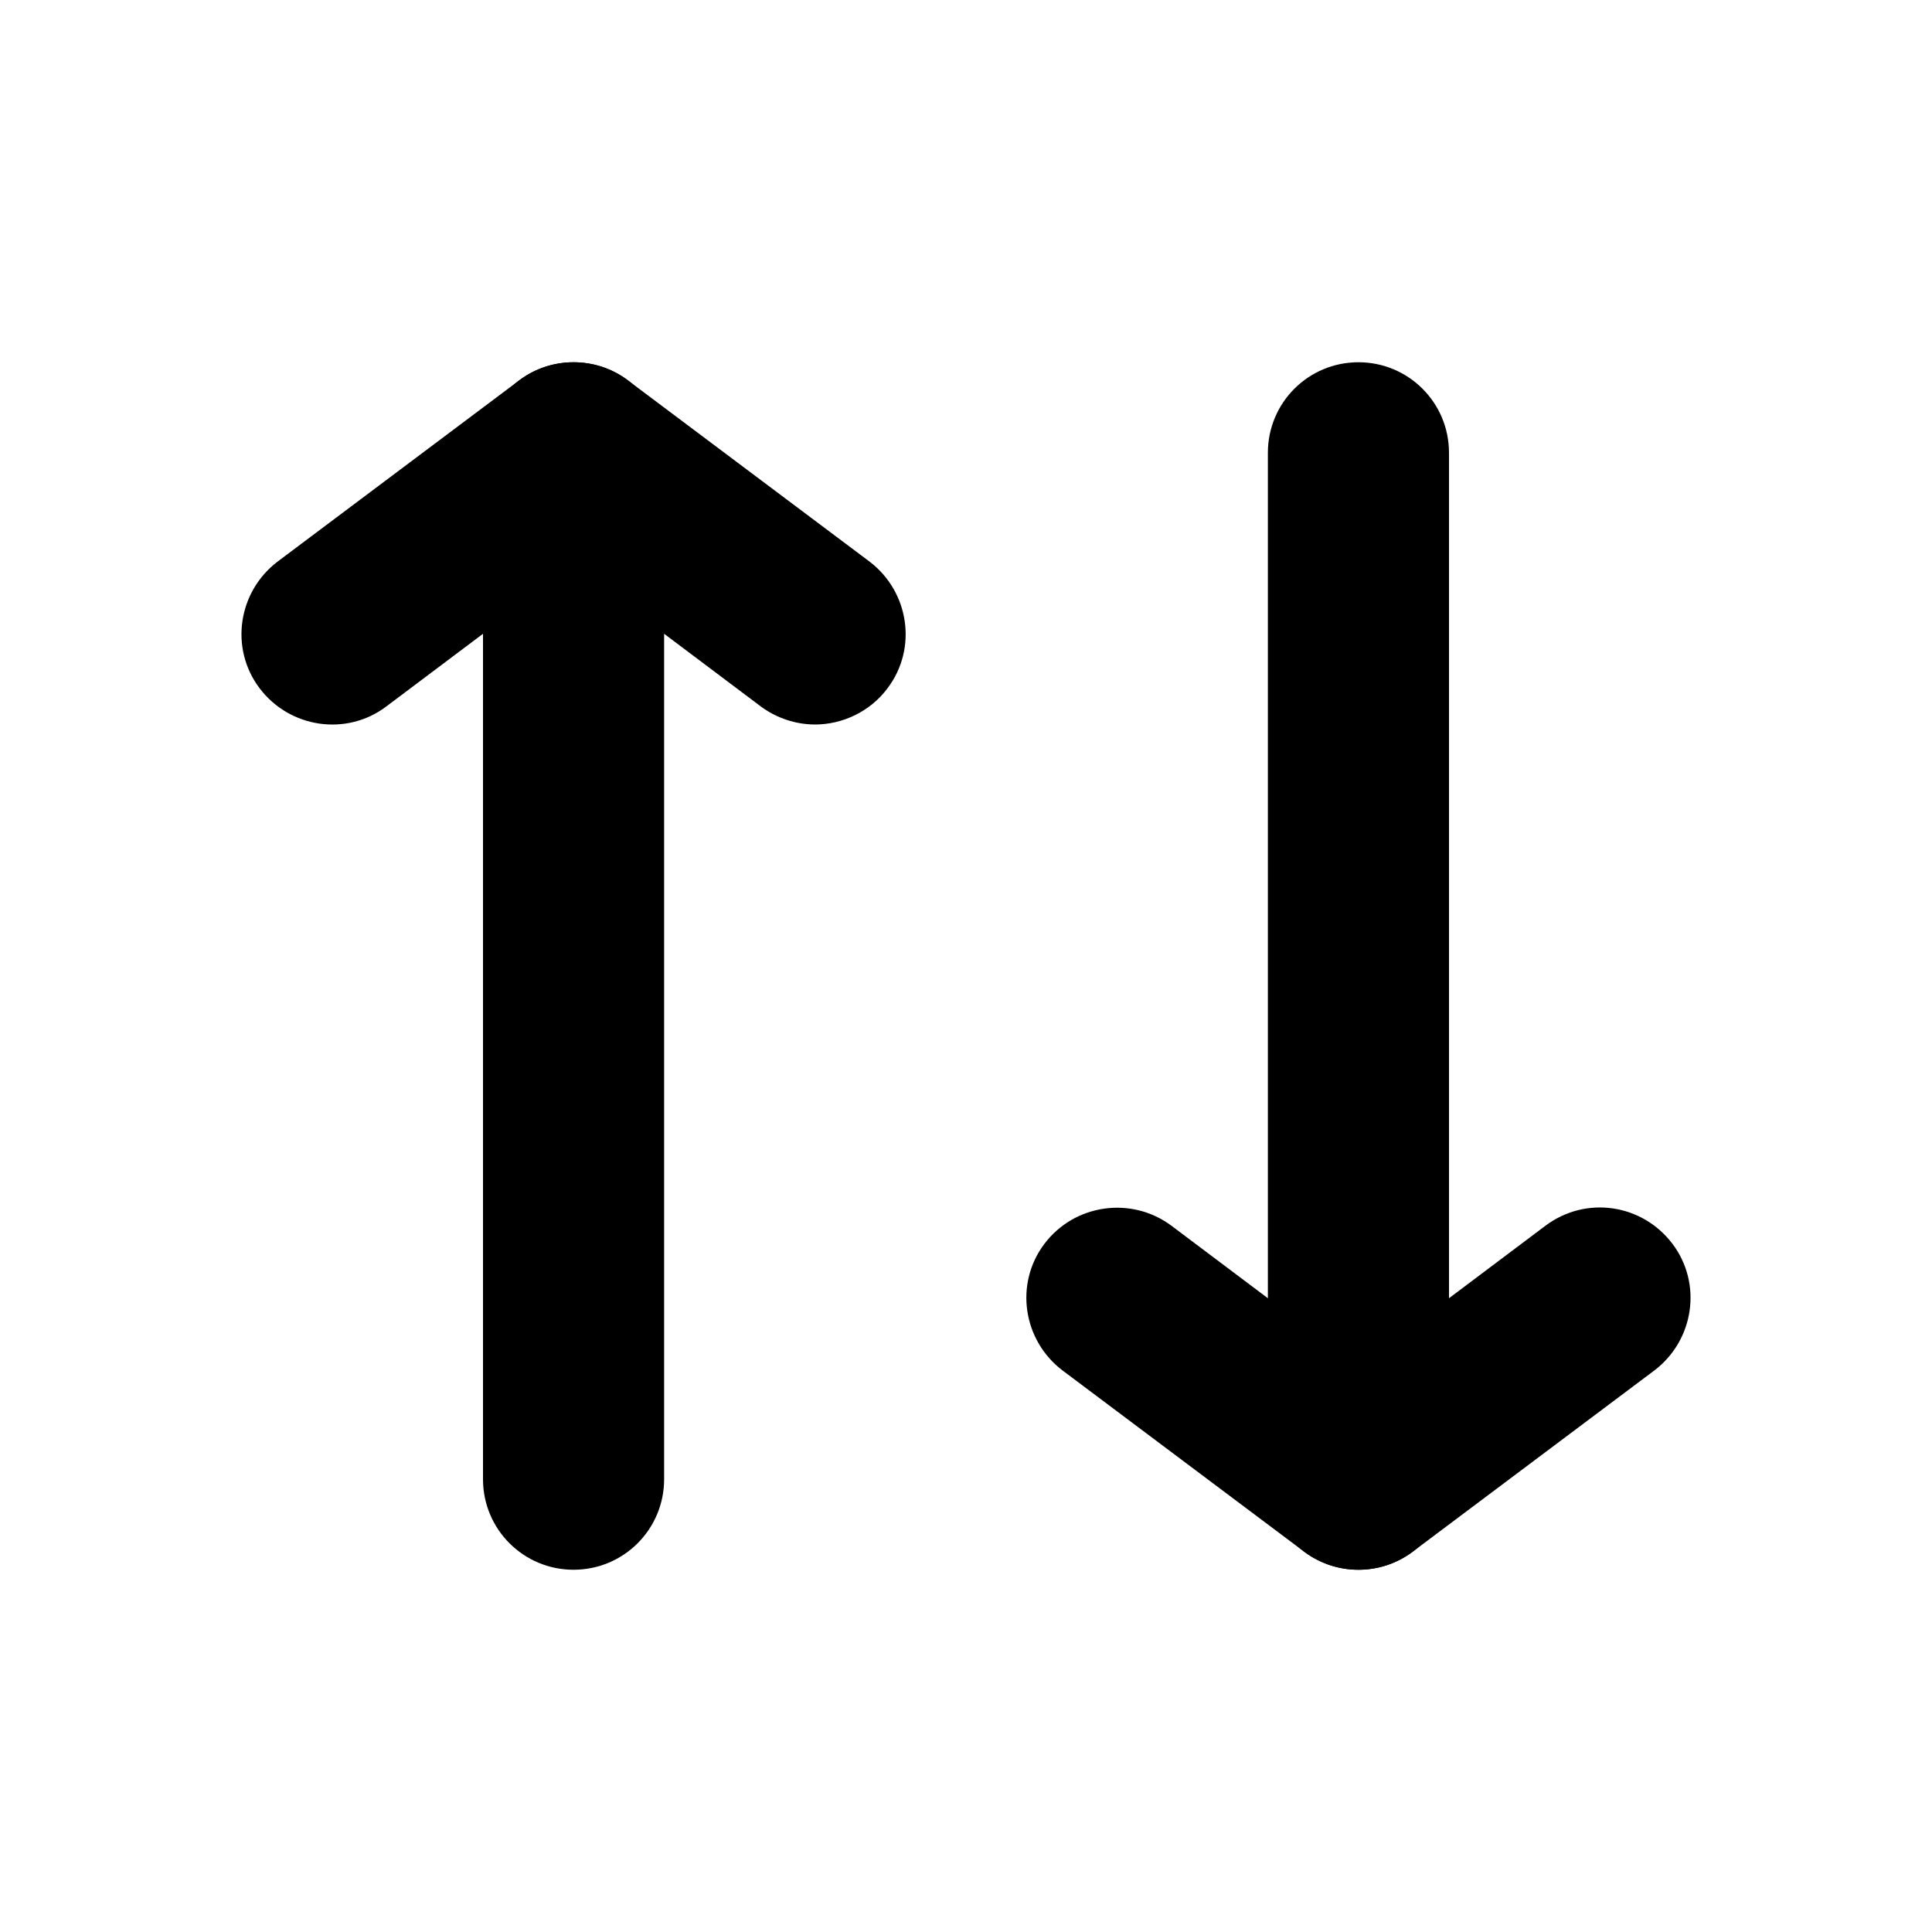
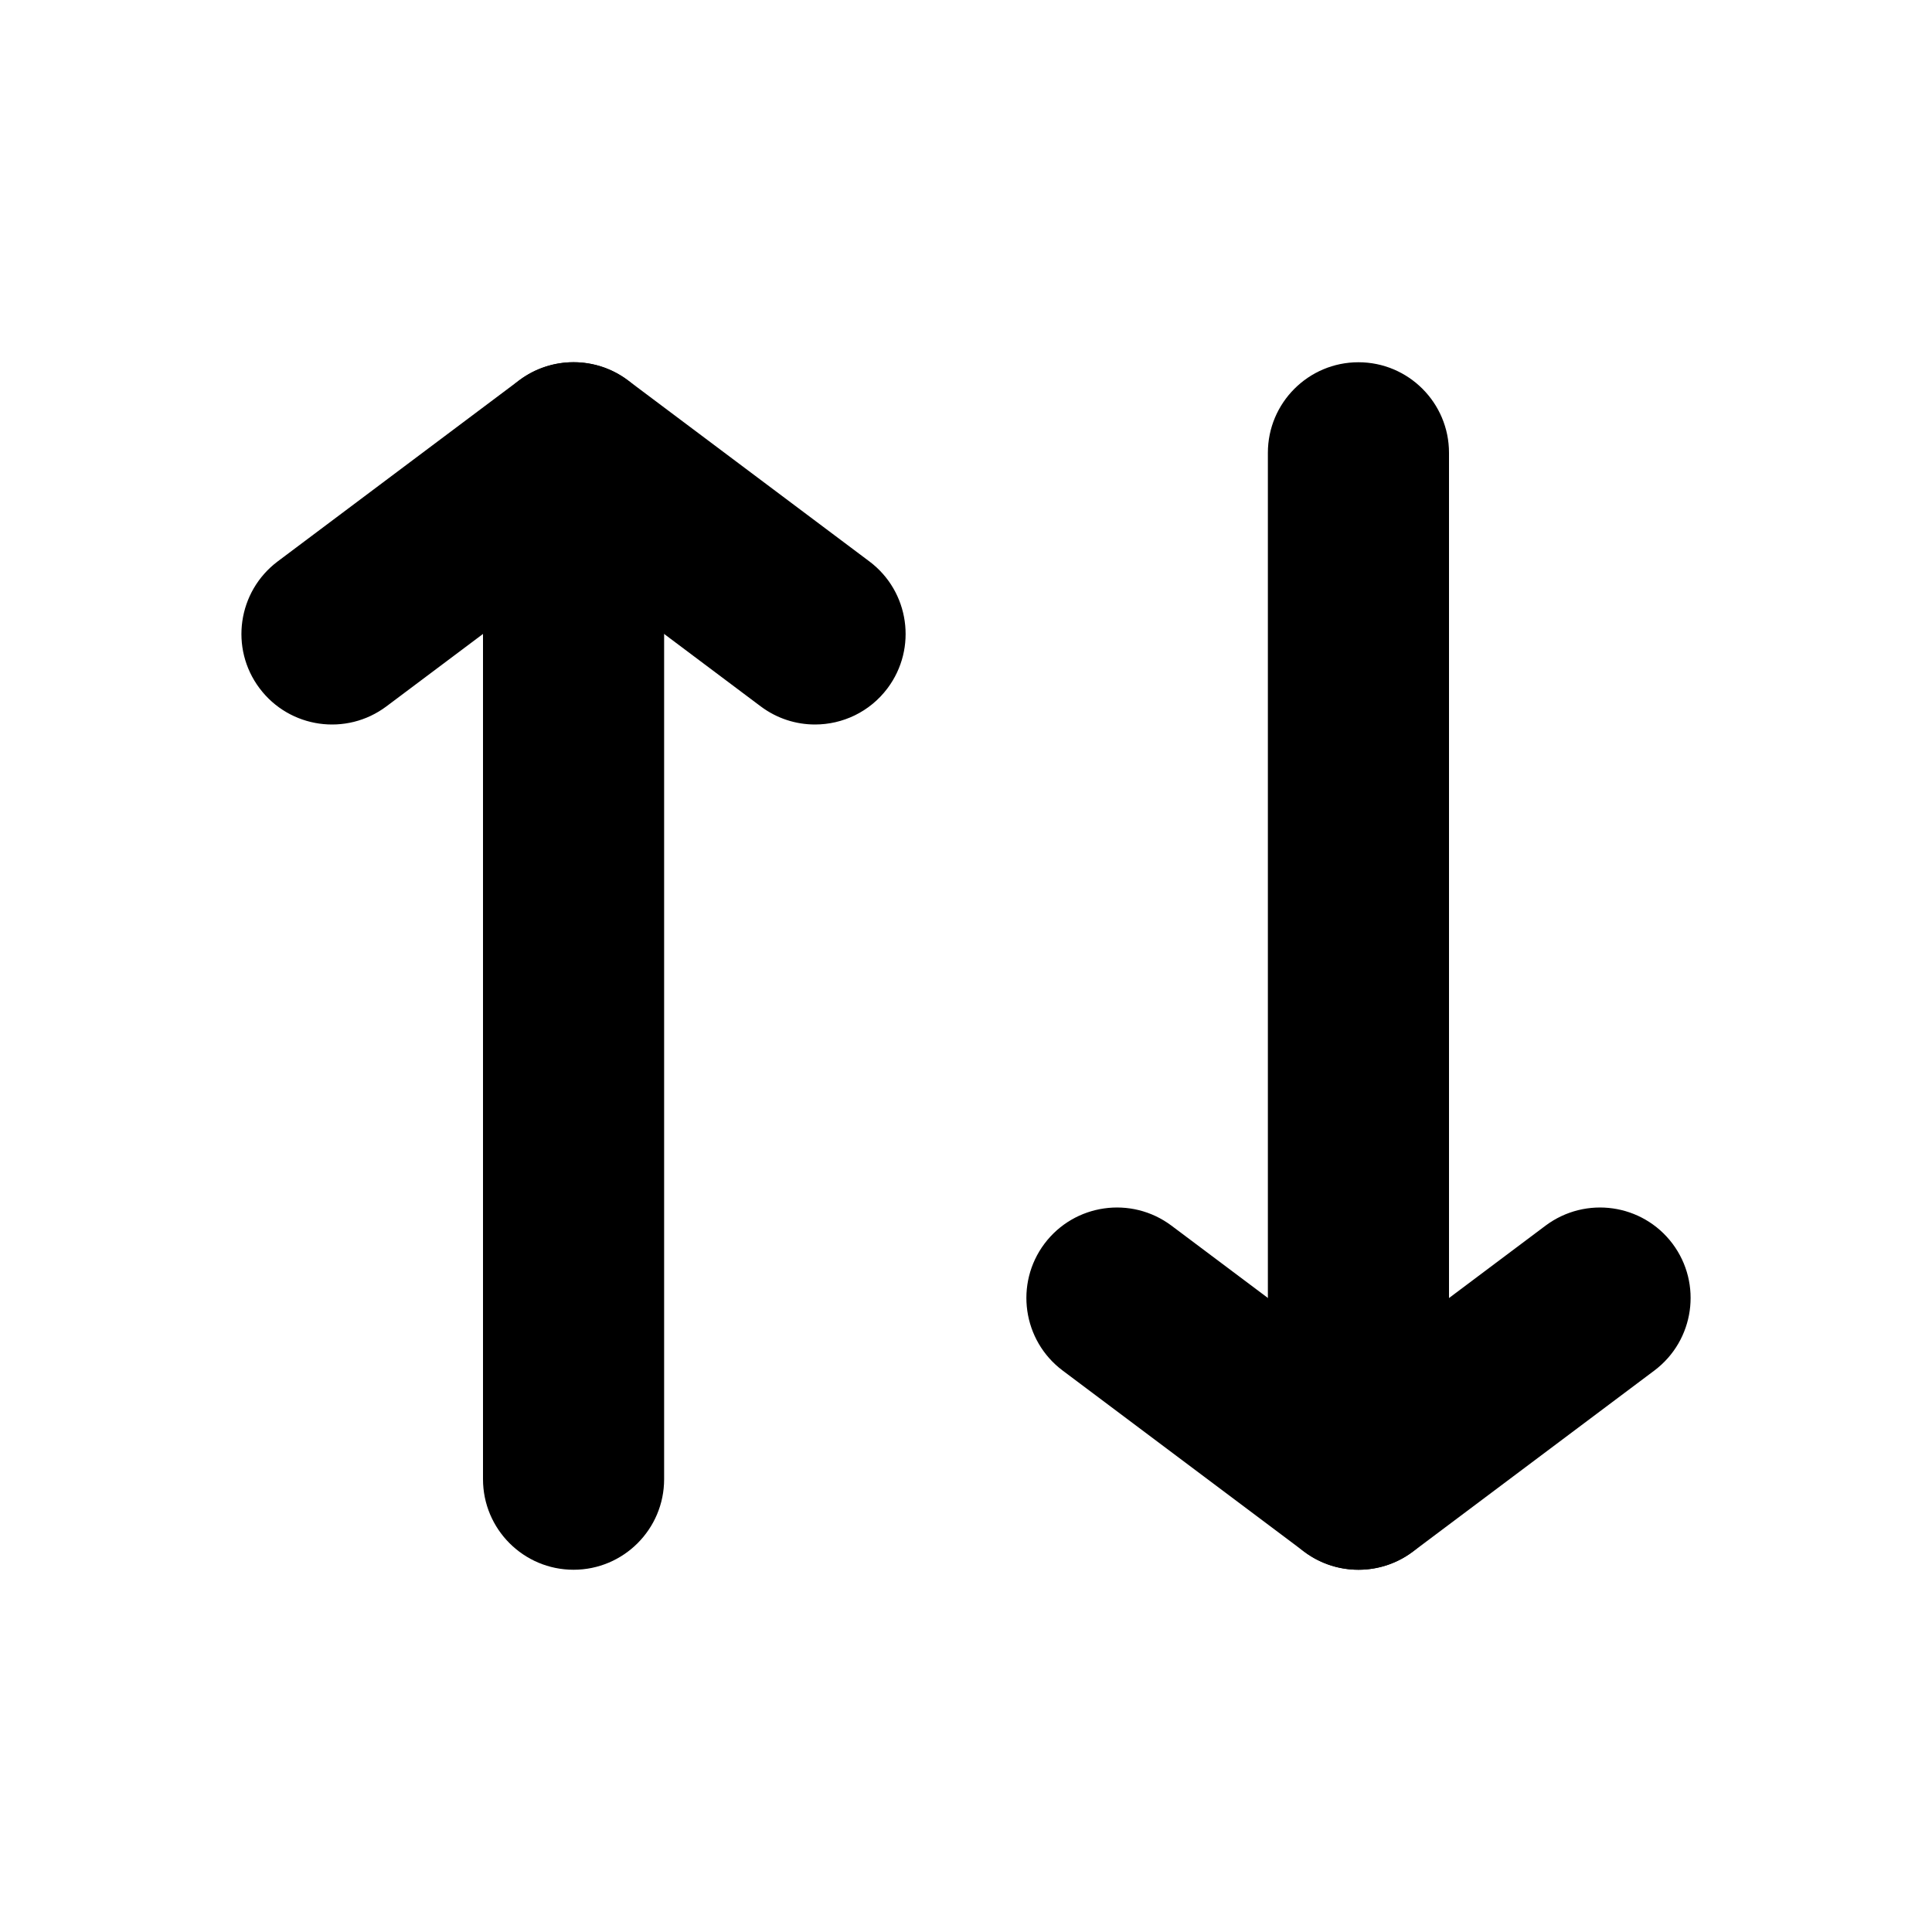
<svg xmlns="http://www.w3.org/2000/svg" id="a" viewBox="0 0 32 32">
-   <path d="M22.5,26c-.83,0-1.5-.67-1.5-1.5V7.5c0-.83,.67-1.5,1.5-1.5s1.5,.67,1.5,1.5V24.5c0,.83-.67,1.5-1.5,1.5Z" />
-   <path d="M22.5,26c-.32,0-.63-.1-.9-.3l-4-3c-.66-.5-.8-1.44-.3-2.1,.5-.66,1.44-.79,2.1-.3l3.1,2.33,3.1-2.33c.67-.5,1.6-.36,2.1,.3,.5,.66,.36,1.6-.3,2.1l-4,3c-.27,.2-.58,.3-.9,.3Z" />
-   <path d="M9.5,26c-.83,0-1.5-.67-1.5-1.5V7.5c0-.83,.67-1.5,1.5-1.5s1.5,.67,1.5,1.5V24.5c0,.83-.67,1.5-1.5,1.5Z" />
-   <path d="M13.5,12c-.31,0-.63-.1-.9-.3l-3.1-2.33-3.1,2.33c-.66,.5-1.6,.36-2.1-.3s-.36-1.6,.3-2.1l4-3c.53-.4,1.27-.4,1.8,0l4,3c.66,.5,.8,1.44,.3,2.1-.29,.39-.75,.6-1.2,.6Z" />
+   <path d="M22.5,26c-.828,0-1.5-.672-1.5-1.5V7.5c0-.828,.672-1.5,1.5-1.5s1.5,.672,1.5,1.5V24.5c0,.828-.672,1.5-1.5,1.5Z" />
+   <path d="M22.5,26c-.316,0-.634-.1-.9-.3l-4-3c-.662-.497-.797-1.438-.3-2.101,.498-.662,1.438-.795,2.101-.3l3.1,2.325,3.1-2.325c.665-.495,1.603-.362,2.101,.3,.497,.663,.362,1.603-.3,2.101l-4,3c-.267,.2-.584,.3-.9,.3Z" />
+   <path d="M9.5,26c-.828,0-1.5-.672-1.5-1.5V7.5c0-.828,.672-1.5,1.5-1.5s1.5,.672,1.5,1.5V24.5c0,.828-.672,1.5-1.5,1.5Z" />
+   <path d="M13.499,12c-.314,0-.629-.098-.899-.3l-3.1-2.325-3.1,2.325c-.664,.497-1.603,.363-2.101-.3s-.362-1.603,.3-2.101l4-3c.533-.4,1.268-.4,1.801,0l4,3c.662,.497,.797,1.438,.3,2.101-.295,.393-.745,.6-1.201,.6Z" />
</svg>
